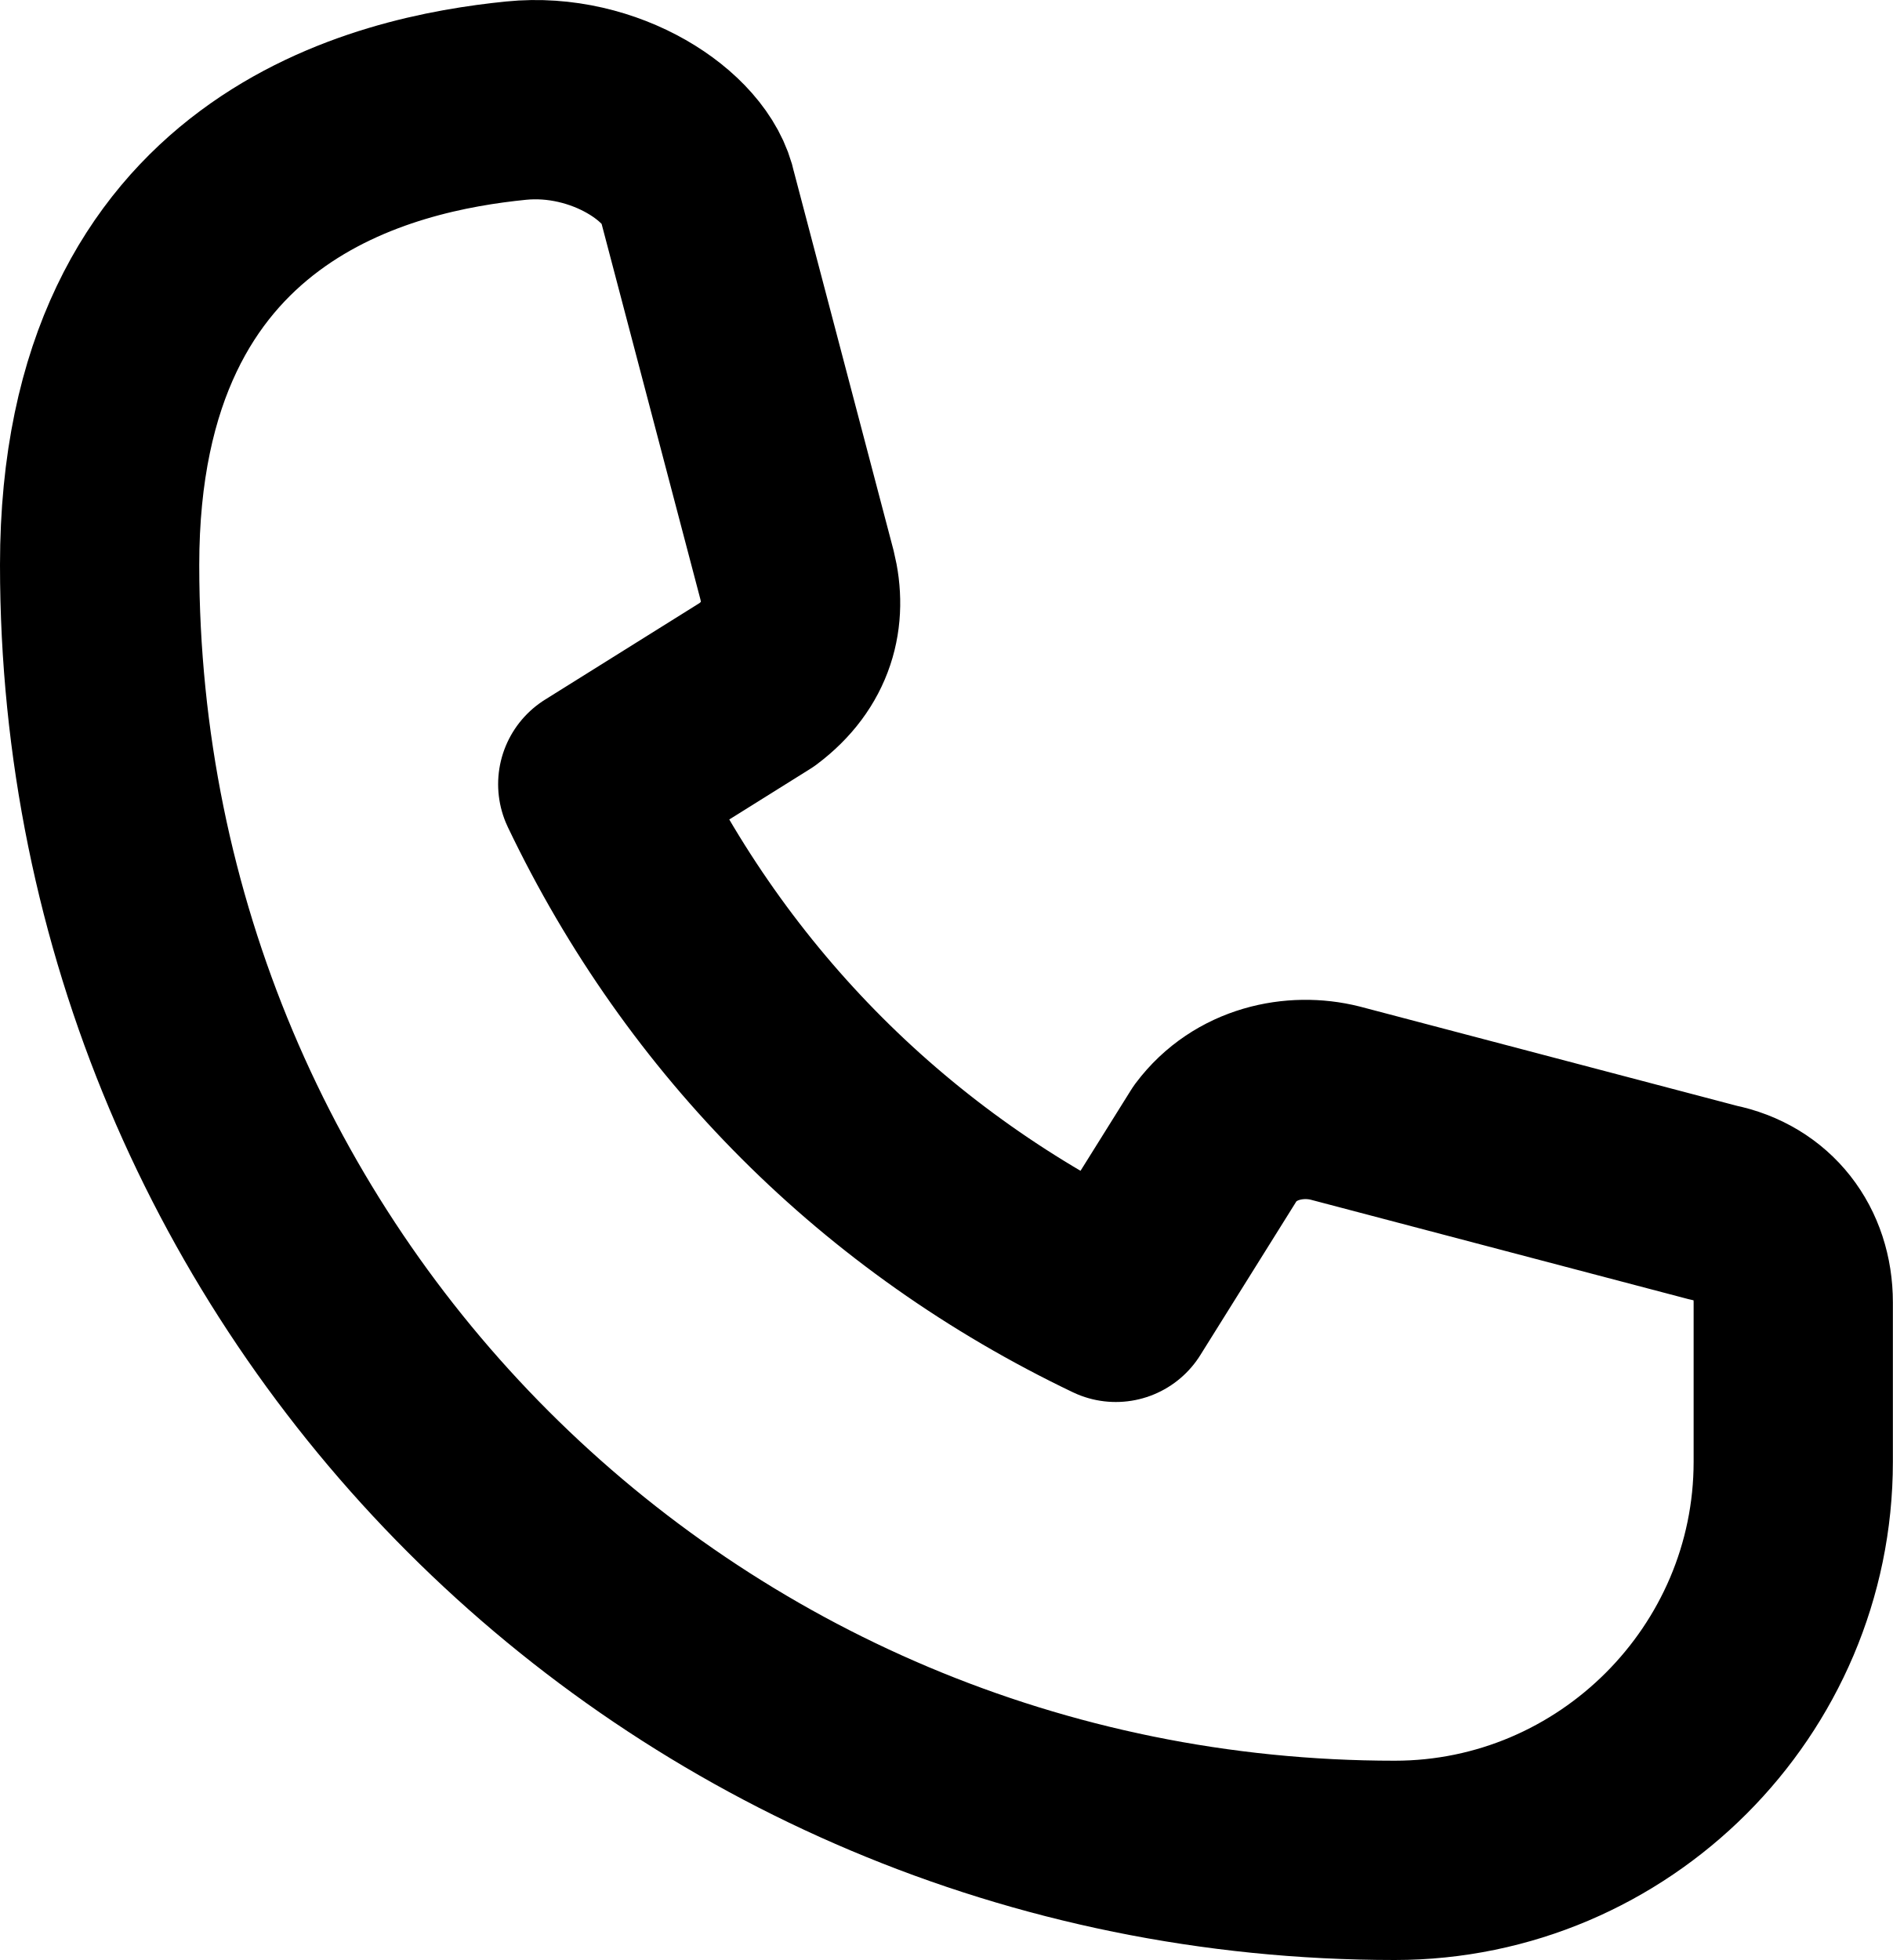
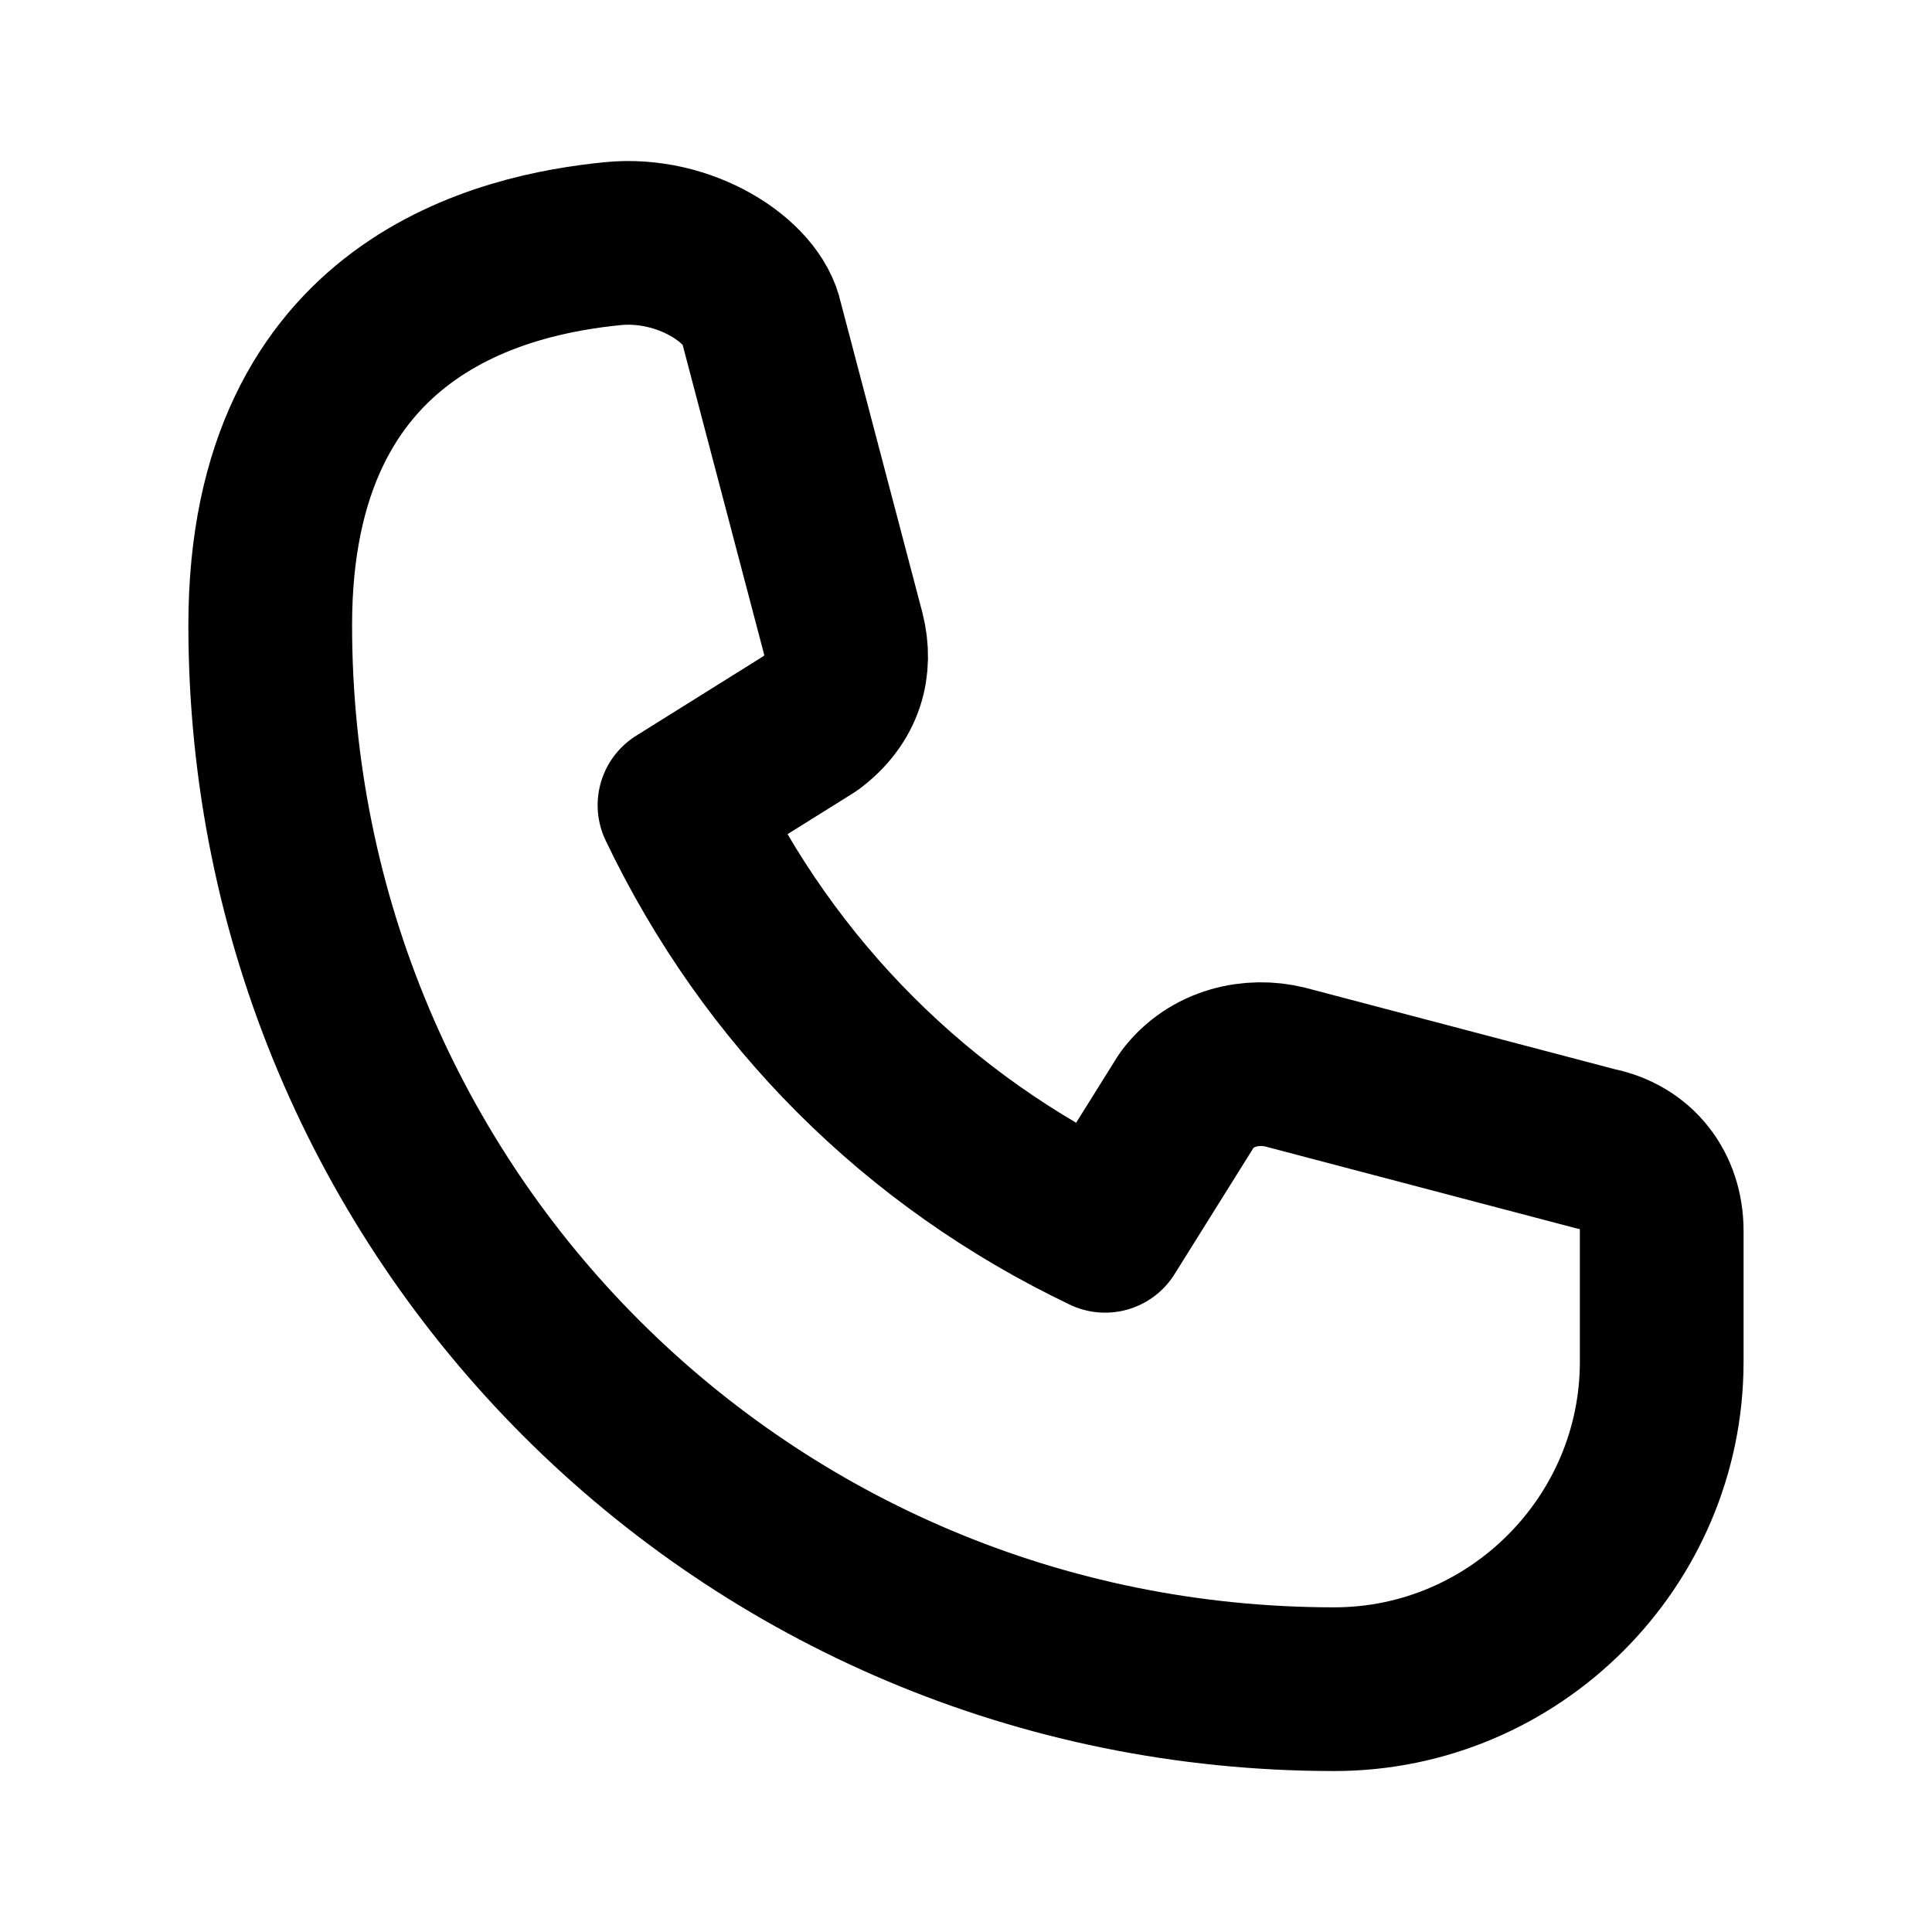
- <svg xmlns="http://www.w3.org/2000/svg" id="a" data-name="Layer 1" viewBox="0 0 19 19.67">
-   <path d="M1,5.67c0,7.2,5.8,13,13,13,2.2,0,4-1.8,4-4v-1.6c0-.5-.3-.9-.8-1l-3.8-1c-.4-.1-.9,0-1.2.4l-1,1.6c-2.3-1.1-4.1-2.9-5.2-5.2l1.6-1c.4-.3.5-.7.4-1.1l-1-3.8c-.1-.5-.93-1.05-1.82-.96-1.29.13-4.18.73-4.18,4.66Z" fill="none" stroke="#000" stroke-linecap="round" stroke-linejoin="round" stroke-width="2" />
+ <svg xmlns="http://www.w3.org/2000/svg" viewBox="0 0 24 24" fill="none" stroke="currentColor" stroke-width="2" stroke-linecap="round" stroke-linejoin="round" aria-hidden="true">
+   <g transform="translate(2.34 2) scale(1.0168)">
+     <path d="M1,5.67c0,7.2,5.8,13,13,13,2.2,0,4-1.8,4-4v-1.6c0-.5-.3-.9-.8-1l-3.8-1c-.4-.1-.9,0-1.2.4l-1,1.6c-2.3-1.1-4.1-2.9-5.2-5.2l1.6-1c.4-.3.5-.7.4-1.1l-1-3.8c-.1-.5-.93-1.05-1.82-.96-1.29.13-4.18.73-4.18,4.66Z" />
+   </g>
</svg>
